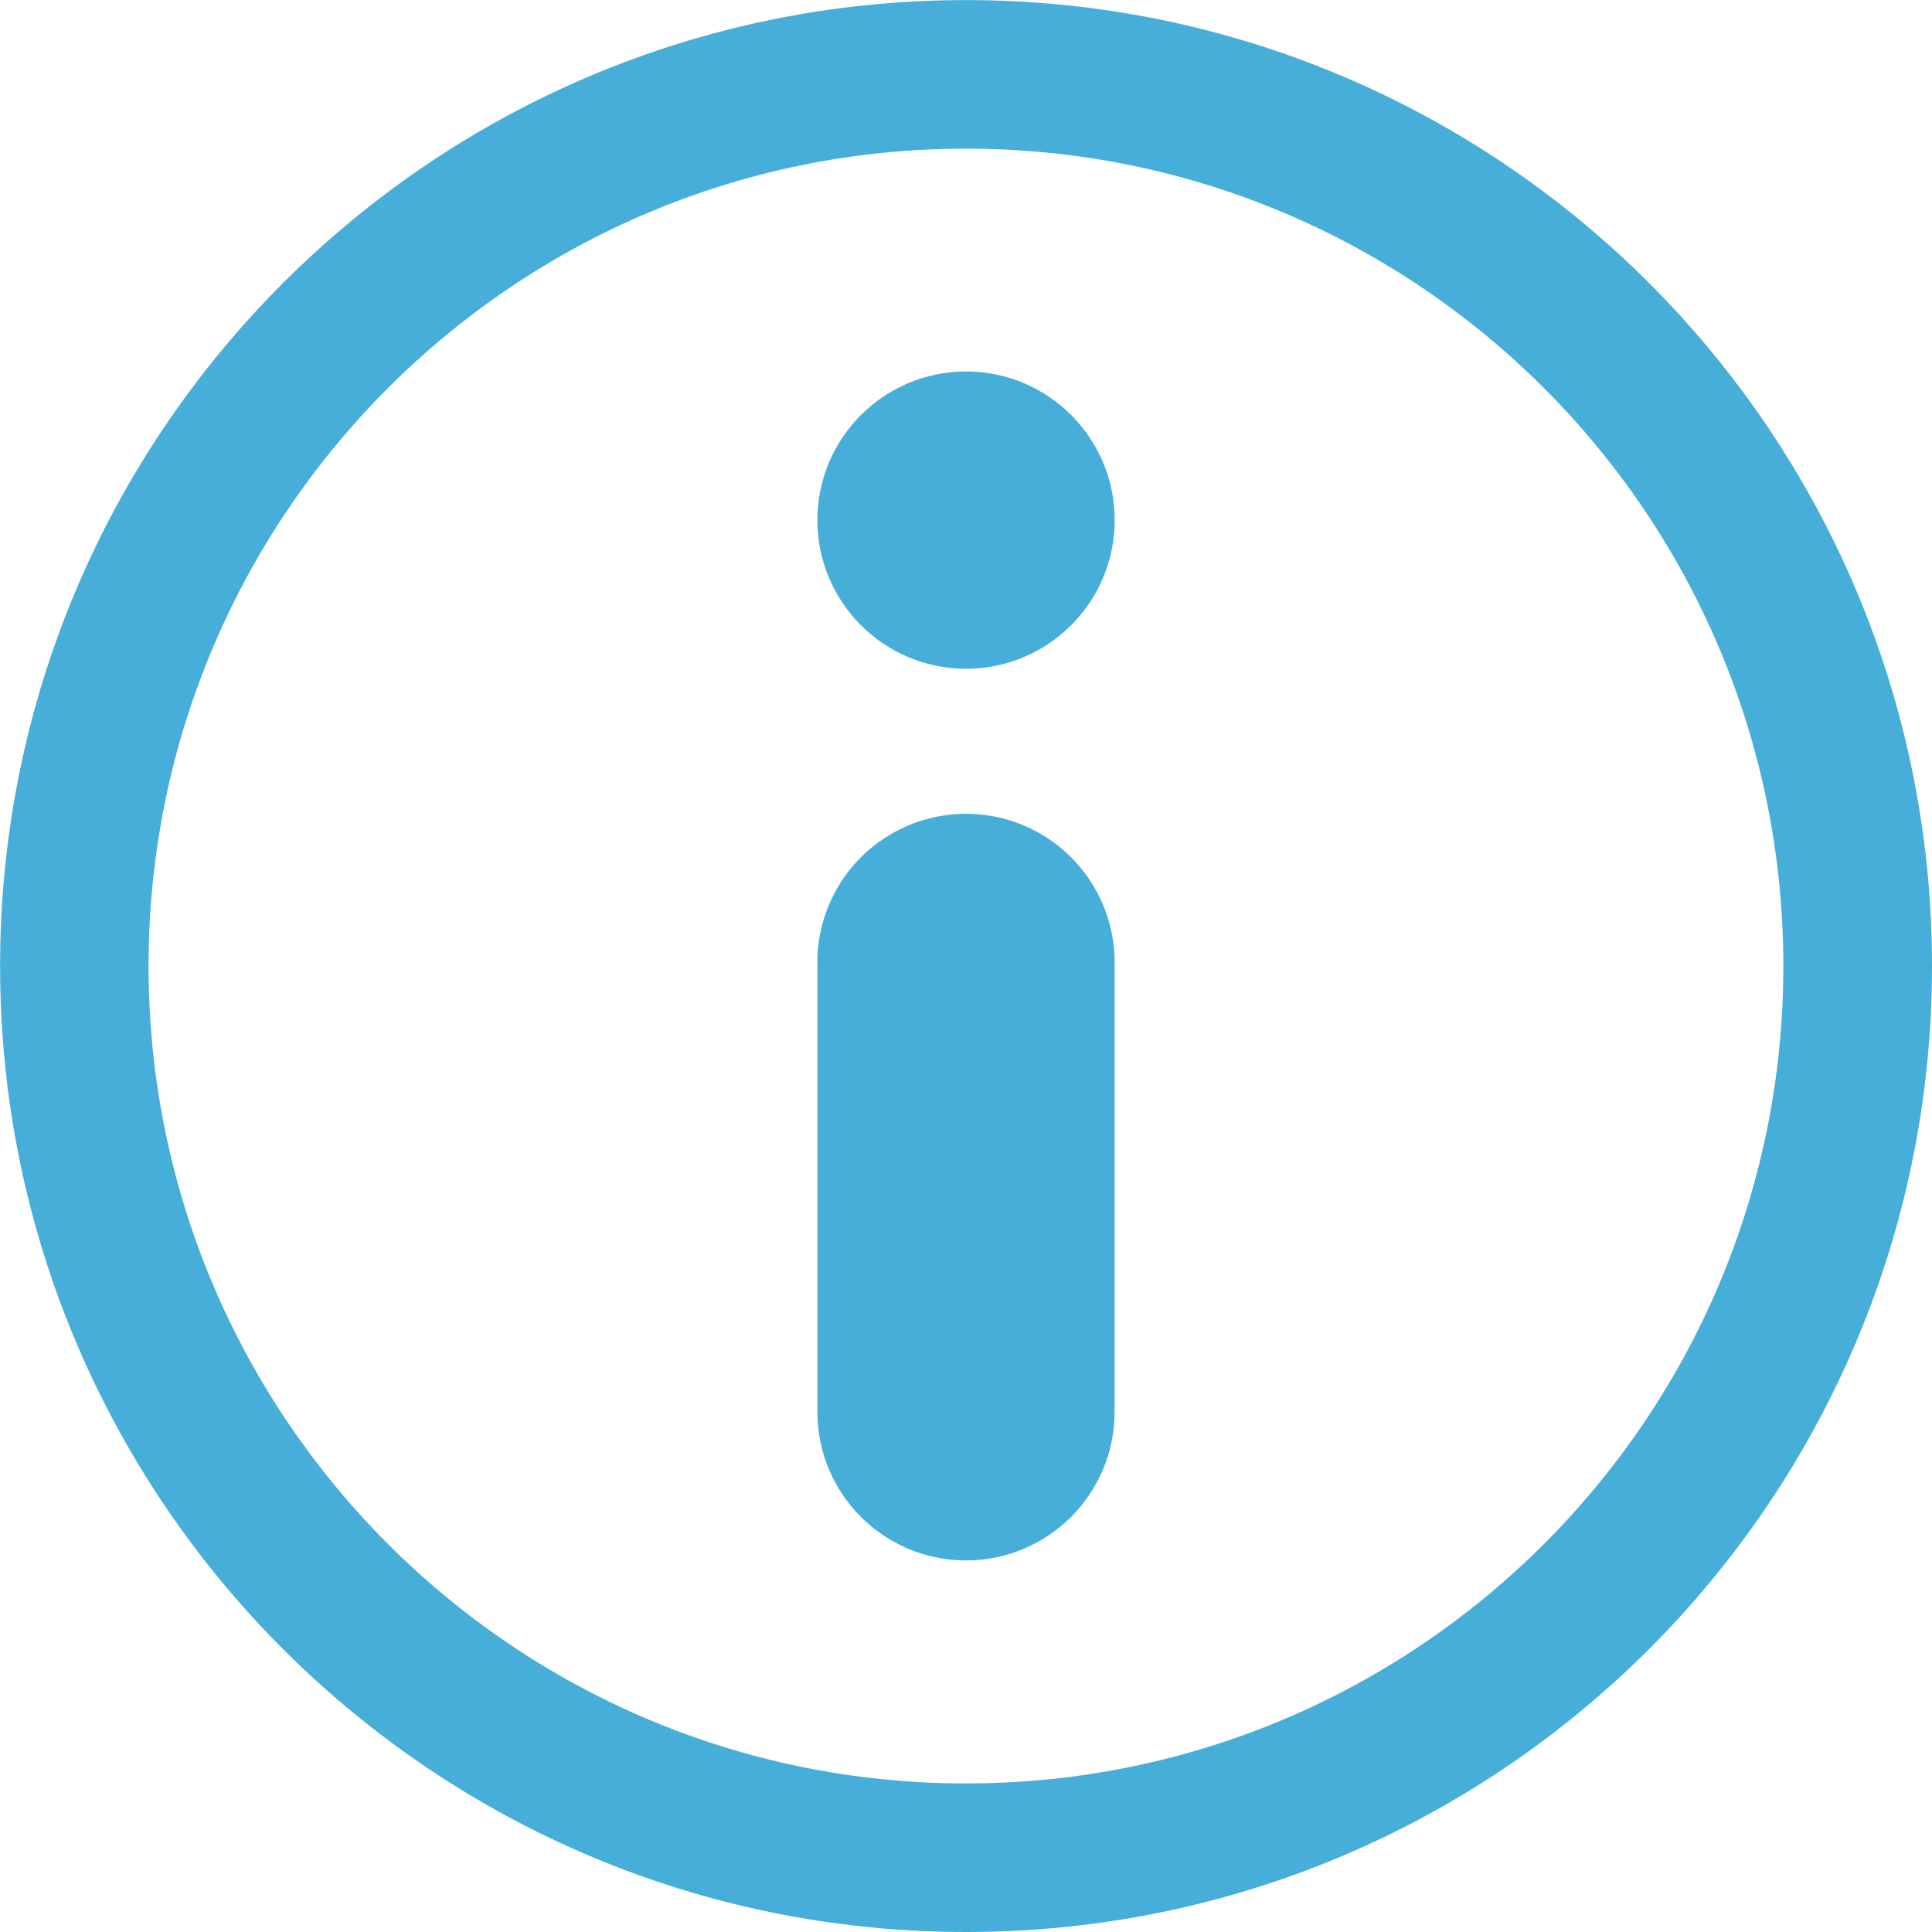
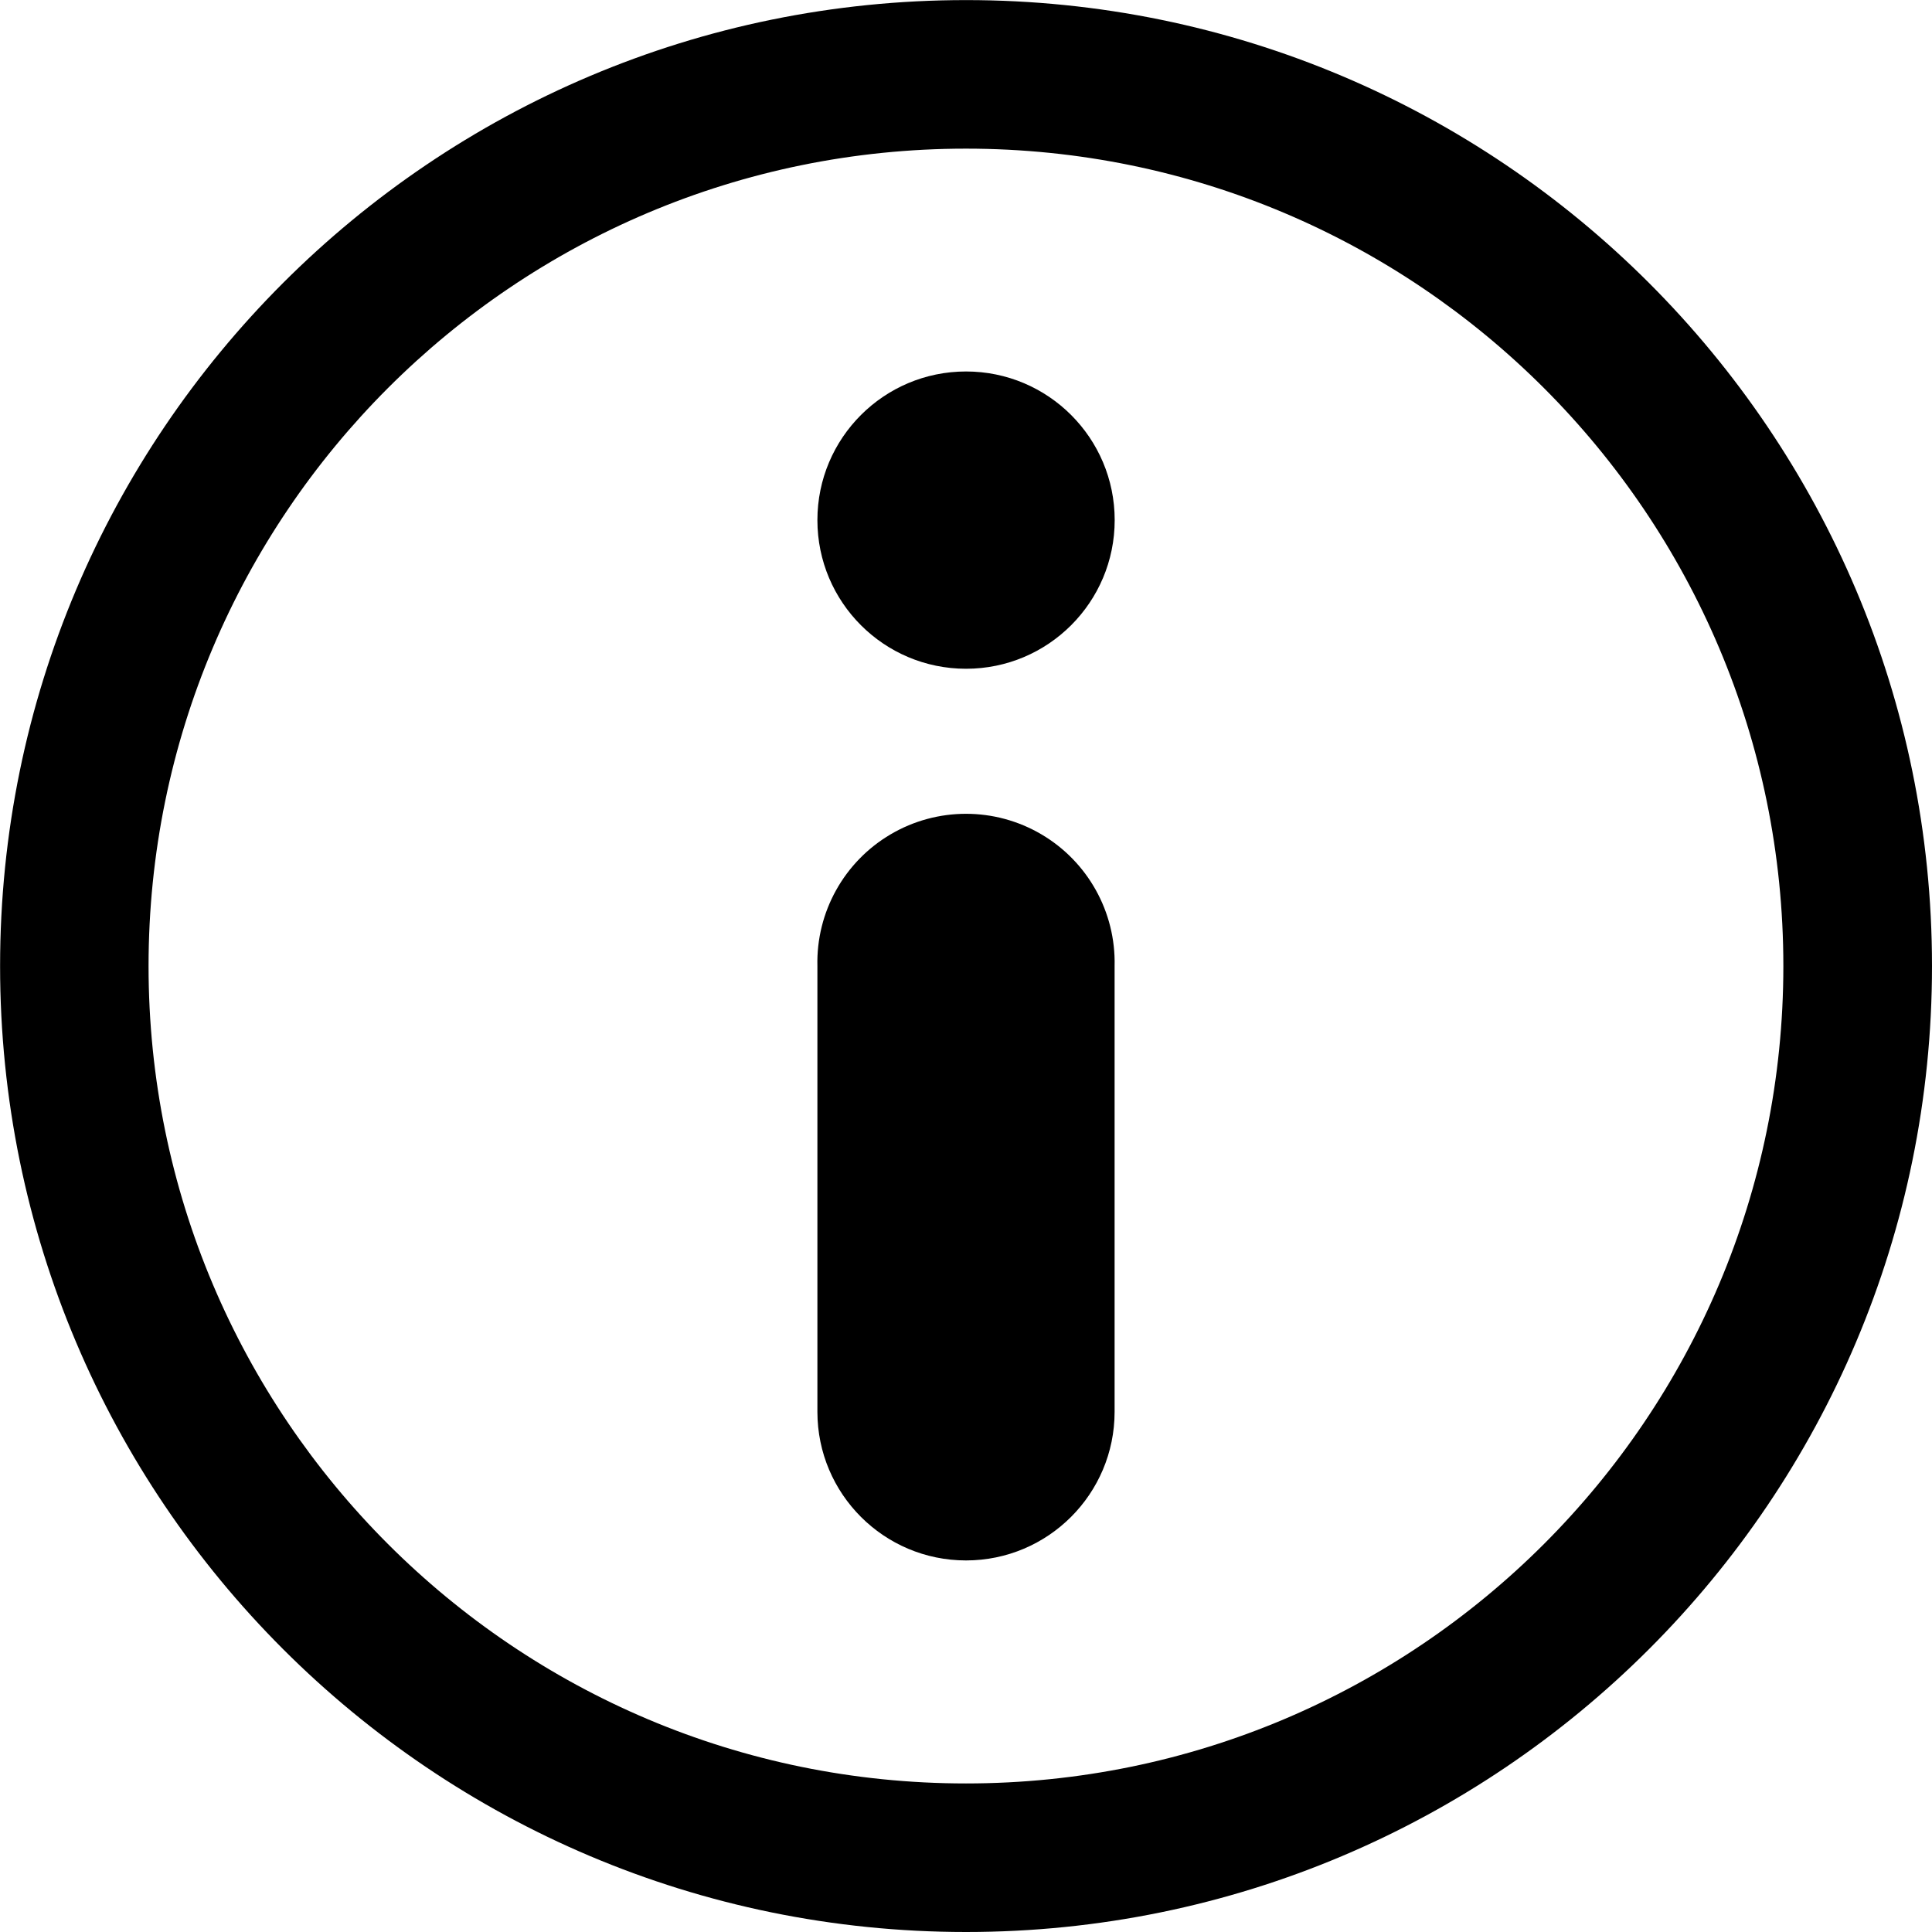
<svg xmlns="http://www.w3.org/2000/svg" width="22.187" height="22.187" viewBox="0 0 22.187 22.187">
-   <g id="Layer_2" data-name="Layer 2" transform="translate(-3 -3)">
-     <path id="Tracé_27" data-name="Tracé 27" d="M15.707,11.413a1.707,1.707,0,1,1,1.707-1.707A1.707,1.707,0,0,1,15.707,11.413ZM15.707,9.707Z" transform="translate(-1.613 -0.733)" fill="#46aed8" />
-     <path id="Tracé_28" data-name="Tracé 28" d="M14.093,25.187A11.093,11.093,0,1,1,25.187,14.093,11.093,11.093,0,0,1,14.093,25.187Zm0-20.48a9.387,9.387,0,1,0,9.387,9.387A9.387,9.387,0,0,0,14.093,4.707Z" fill="#46aed8" />
-     <path id="Tracé_29" data-name="Tracé 29" d="M15.707,22.533A1.707,1.707,0,0,1,14,20.827v-5.12a1.707,1.707,0,1,1,3.413,0v5.12A1.707,1.707,0,0,1,15.707,22.533Zm0-6.827Z" transform="translate(-1.613 -1.613)" fill="#46aed8" />
+   <g id="infos" data-name="Layer 2" transform="translate(-3 -3)">
+     <path id="Tracé_27" data-name="Tracé 27" d="M15.707,11.413a1.707,1.707,0,1,1,1.707-1.707A1.707,1.707,0,0,1,15.707,11.413ZM15.707,9.707Z" transform="translate(-1.613 -0.733)" fill="currentColor" />
+     <path id="Tracé_28" data-name="Tracé 28" d="M14.093,25.187A11.093,11.093,0,1,1,25.187,14.093,11.093,11.093,0,0,1,14.093,25.187Zm0-20.48a9.387,9.387,0,1,0,9.387,9.387A9.387,9.387,0,0,0,14.093,4.707Z" fill="currentColor" />
+     <path id="Tracé_29" data-name="Tracé 29" d="M15.707,22.533A1.707,1.707,0,0,1,14,20.827v-5.12a1.707,1.707,0,1,1,3.413,0v5.12A1.707,1.707,0,0,1,15.707,22.533Zm0-6.827Z" transform="translate(-1.613 -1.613)" fill="currentColor" />
  </g>
</svg>
